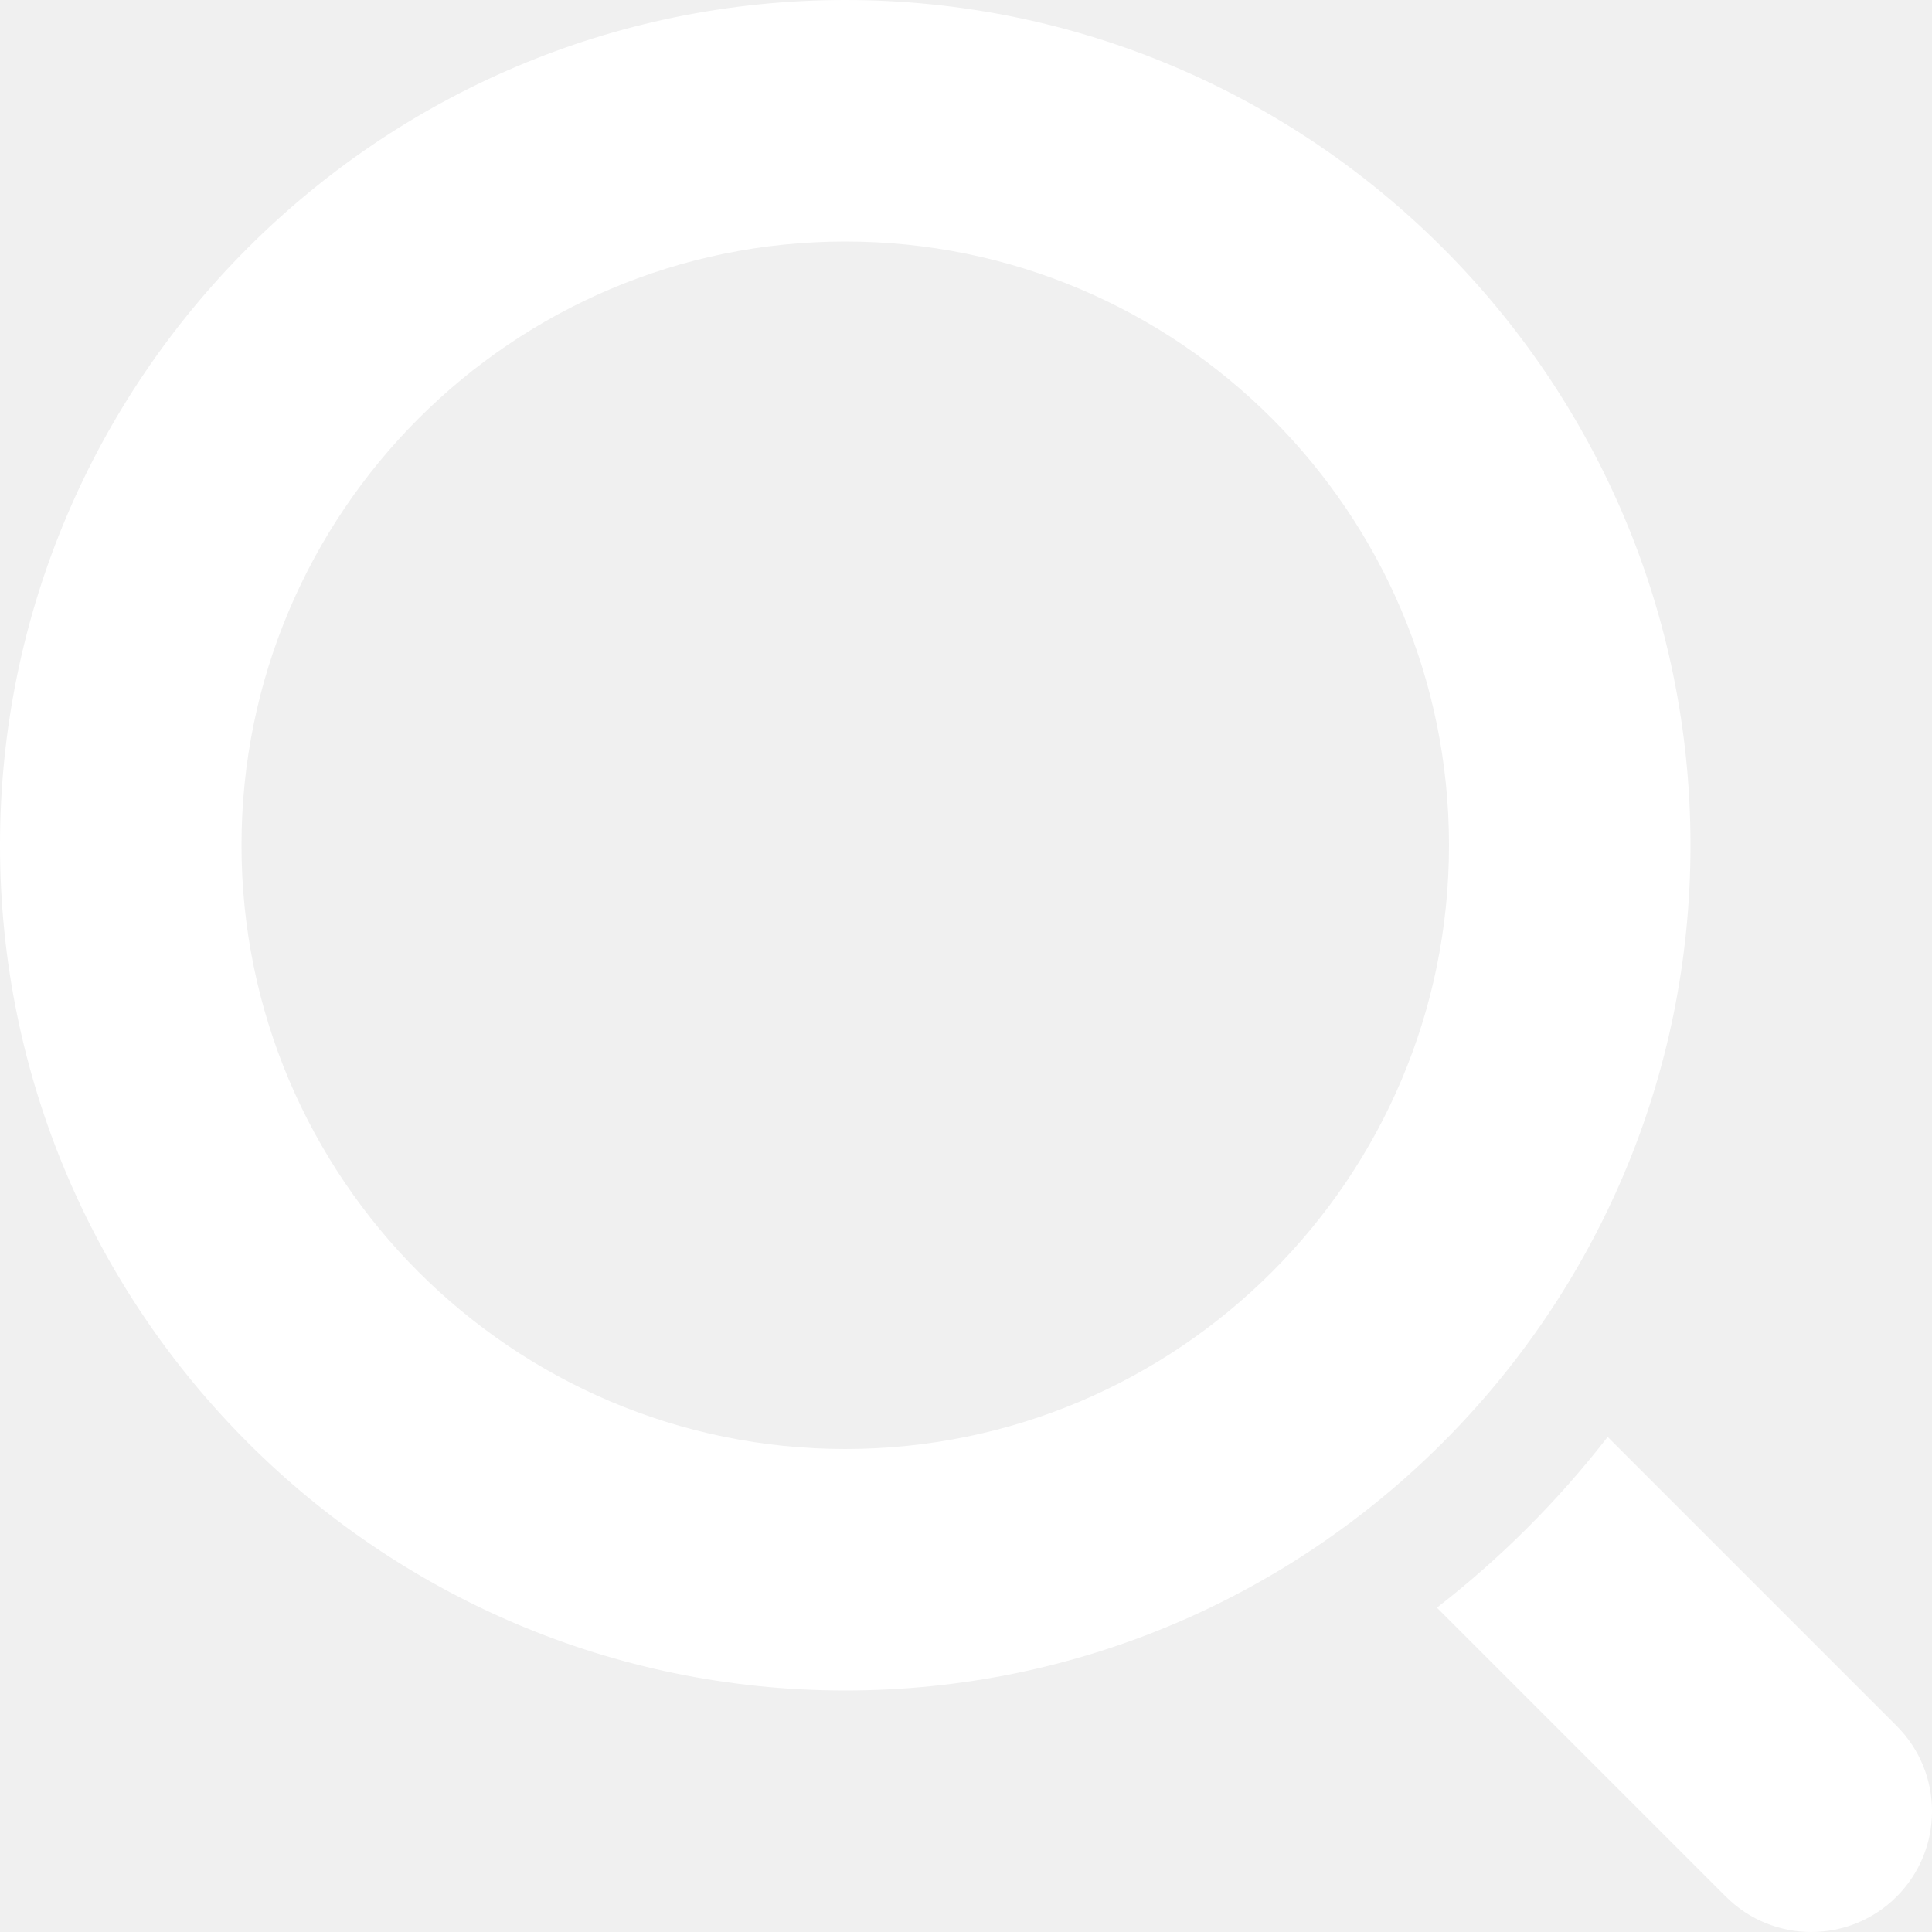
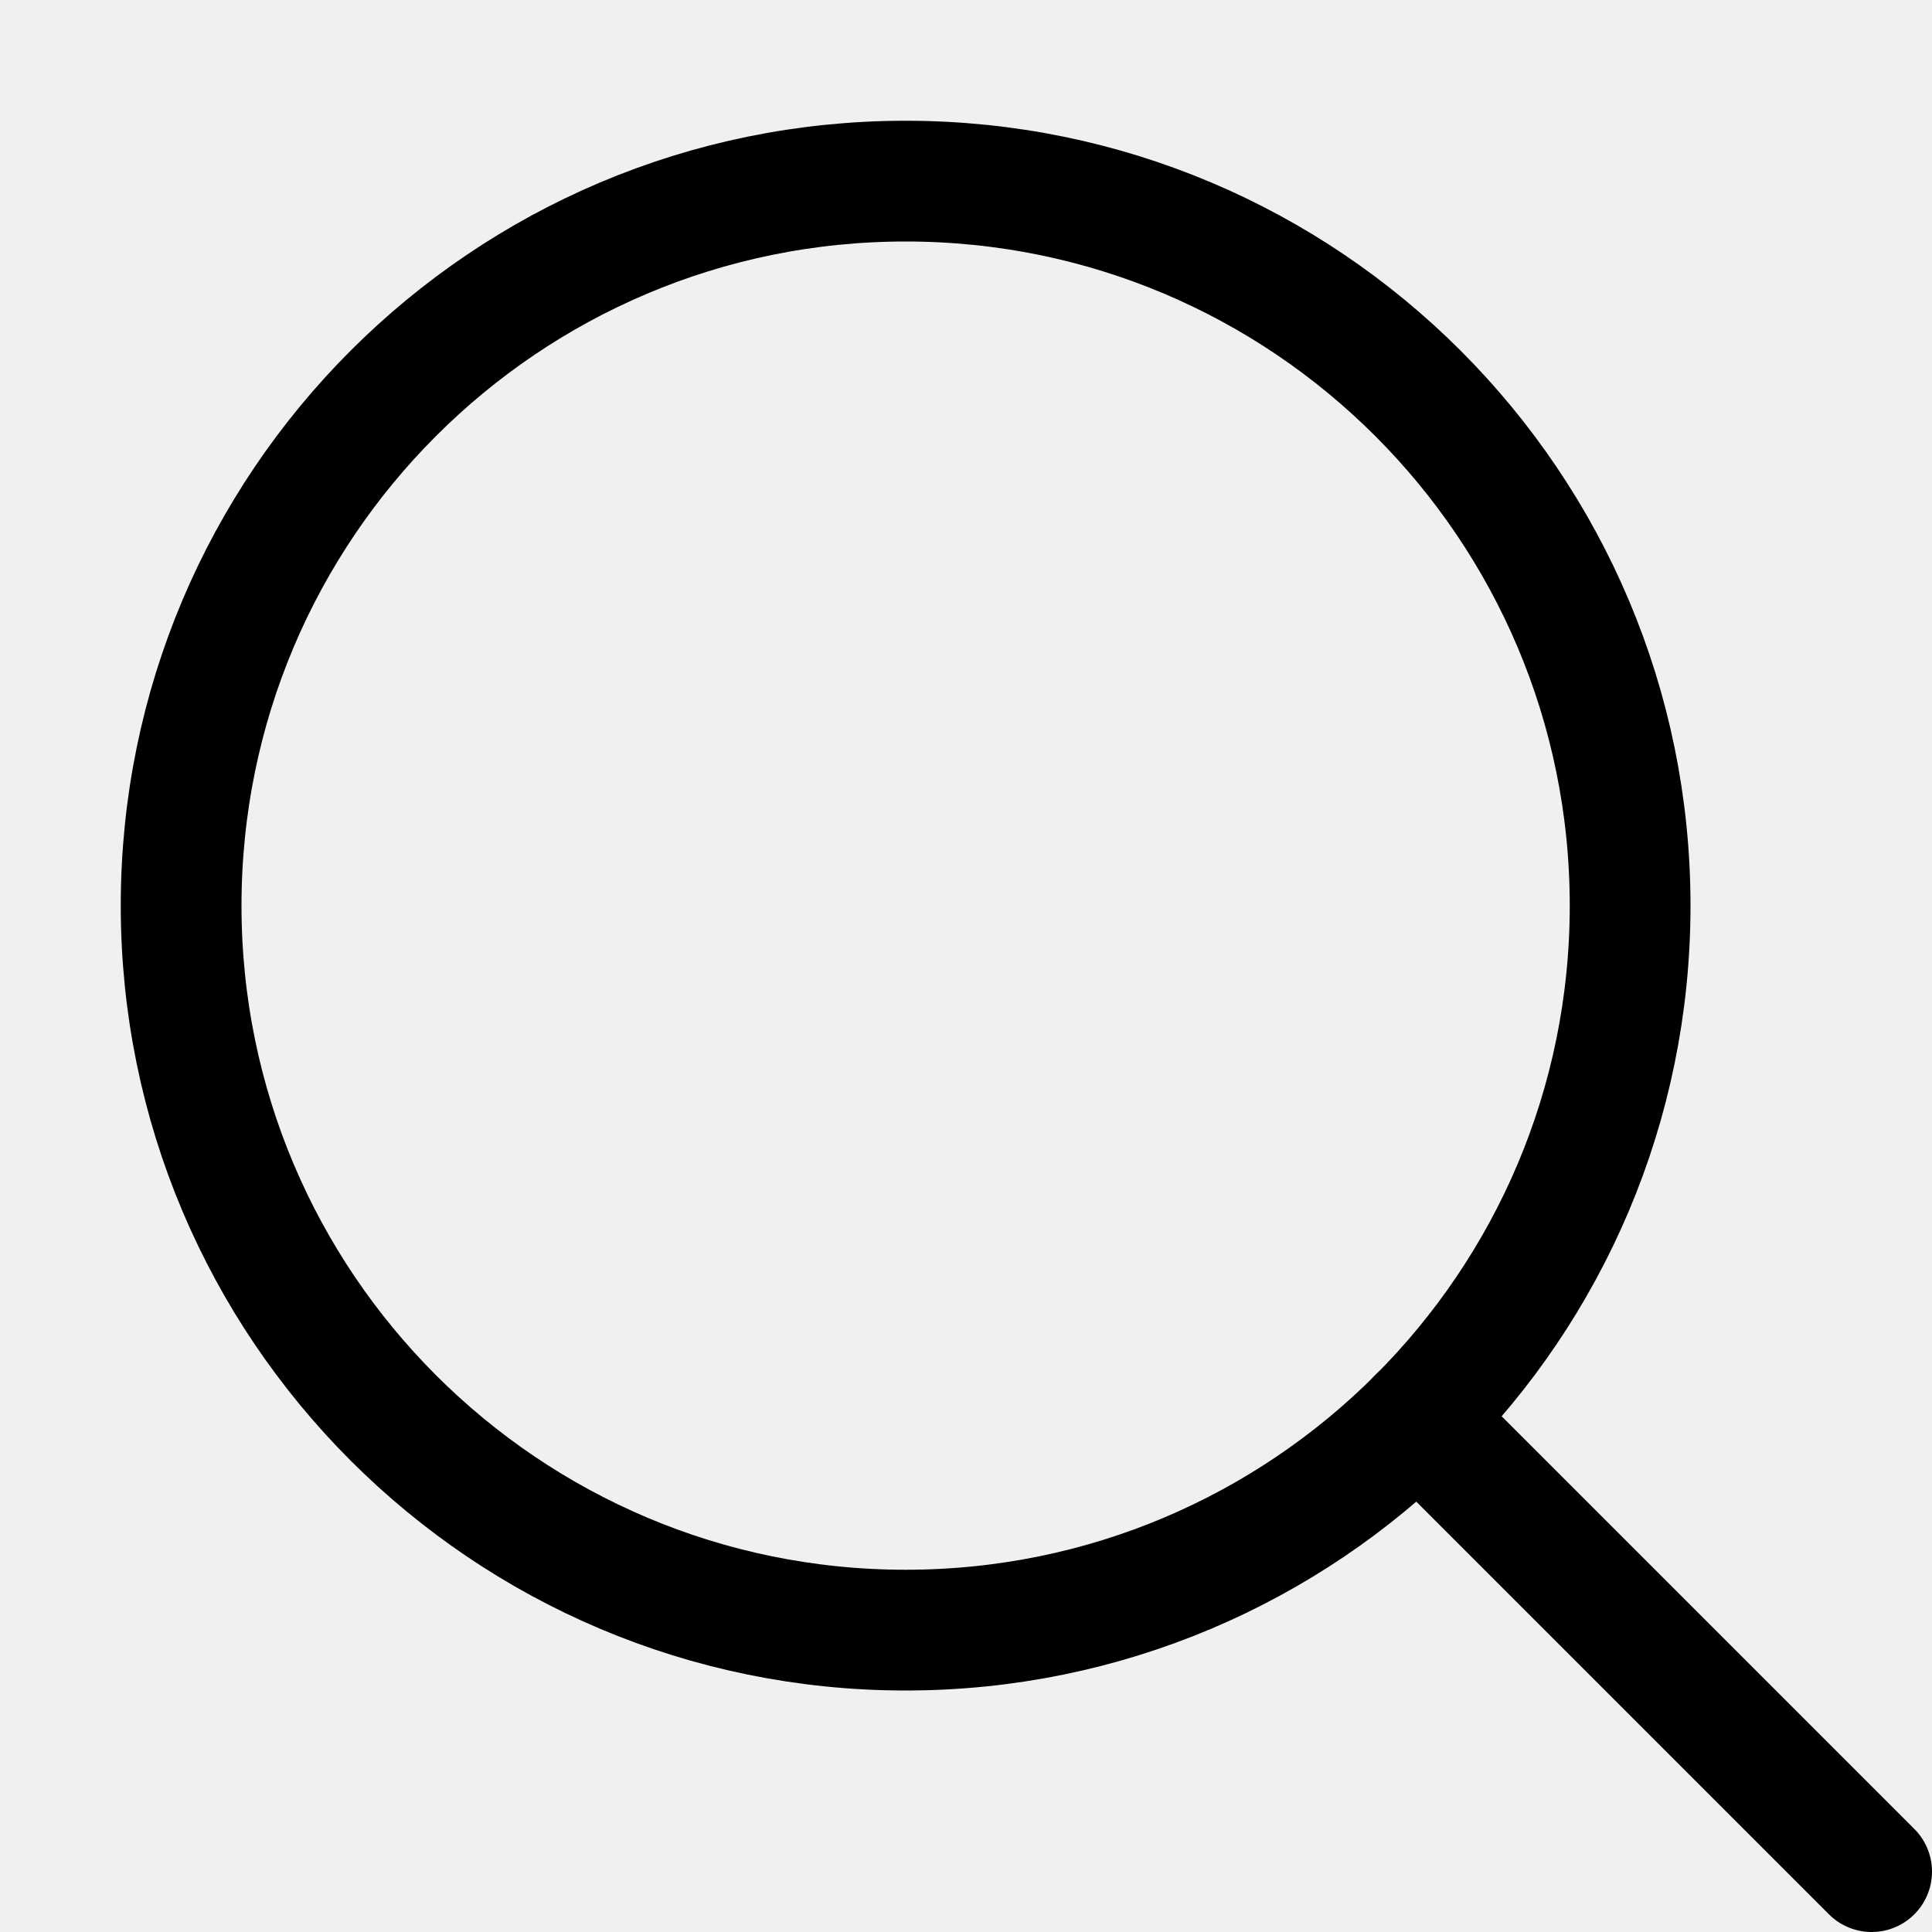
- <svg xmlns="http://www.w3.org/2000/svg" viewBox="0 0 16 16" width="16" height="16">
-   <g class="nc-icon-wrapper" fill="#ffffff">
-     <path fill="#ffffff" d="M7,14c-3.86,0-7-3.14-7-7s3.14-7,7-7s7,3.14,7,7S10.86,14,7,14z M7,2C4.243,2,2,4.243,2,7s2.243,5,5,5 s5-2.243,5-5S9.757,2,7,2z" />
-     <path data-color="color-2" d="M15.707,14.293L13.314,11.9c-0.411,0.529-0.885,1.003-1.414,1.414l2.393,2.393 C14.488,15.902,14.744,16,15,16s0.512-0.098,0.707-0.293C16.098,15.316,16.098,14.684,15.707,14.293z" />
+ <svg xmlns="http://www.w3.org/2000/svg" viewBox="0 0 16 16">
+   <g class="nc-icon-wrapper" stroke="currentColor">
+     <circle fill="none" stroke="currentColor" stroke-linecap="round" stroke-linejoin="round" stroke-miterlimit="10" cx="7.5" cy="7.5" r="6" />
+     <line fill="none" stroke="currentColor" stroke-linecap="round" stroke-linejoin="round" stroke-miterlimit="10" x1="15.5" y1="15.5" x2="11.742" y2="11.742" />
  </g>
</svg>
